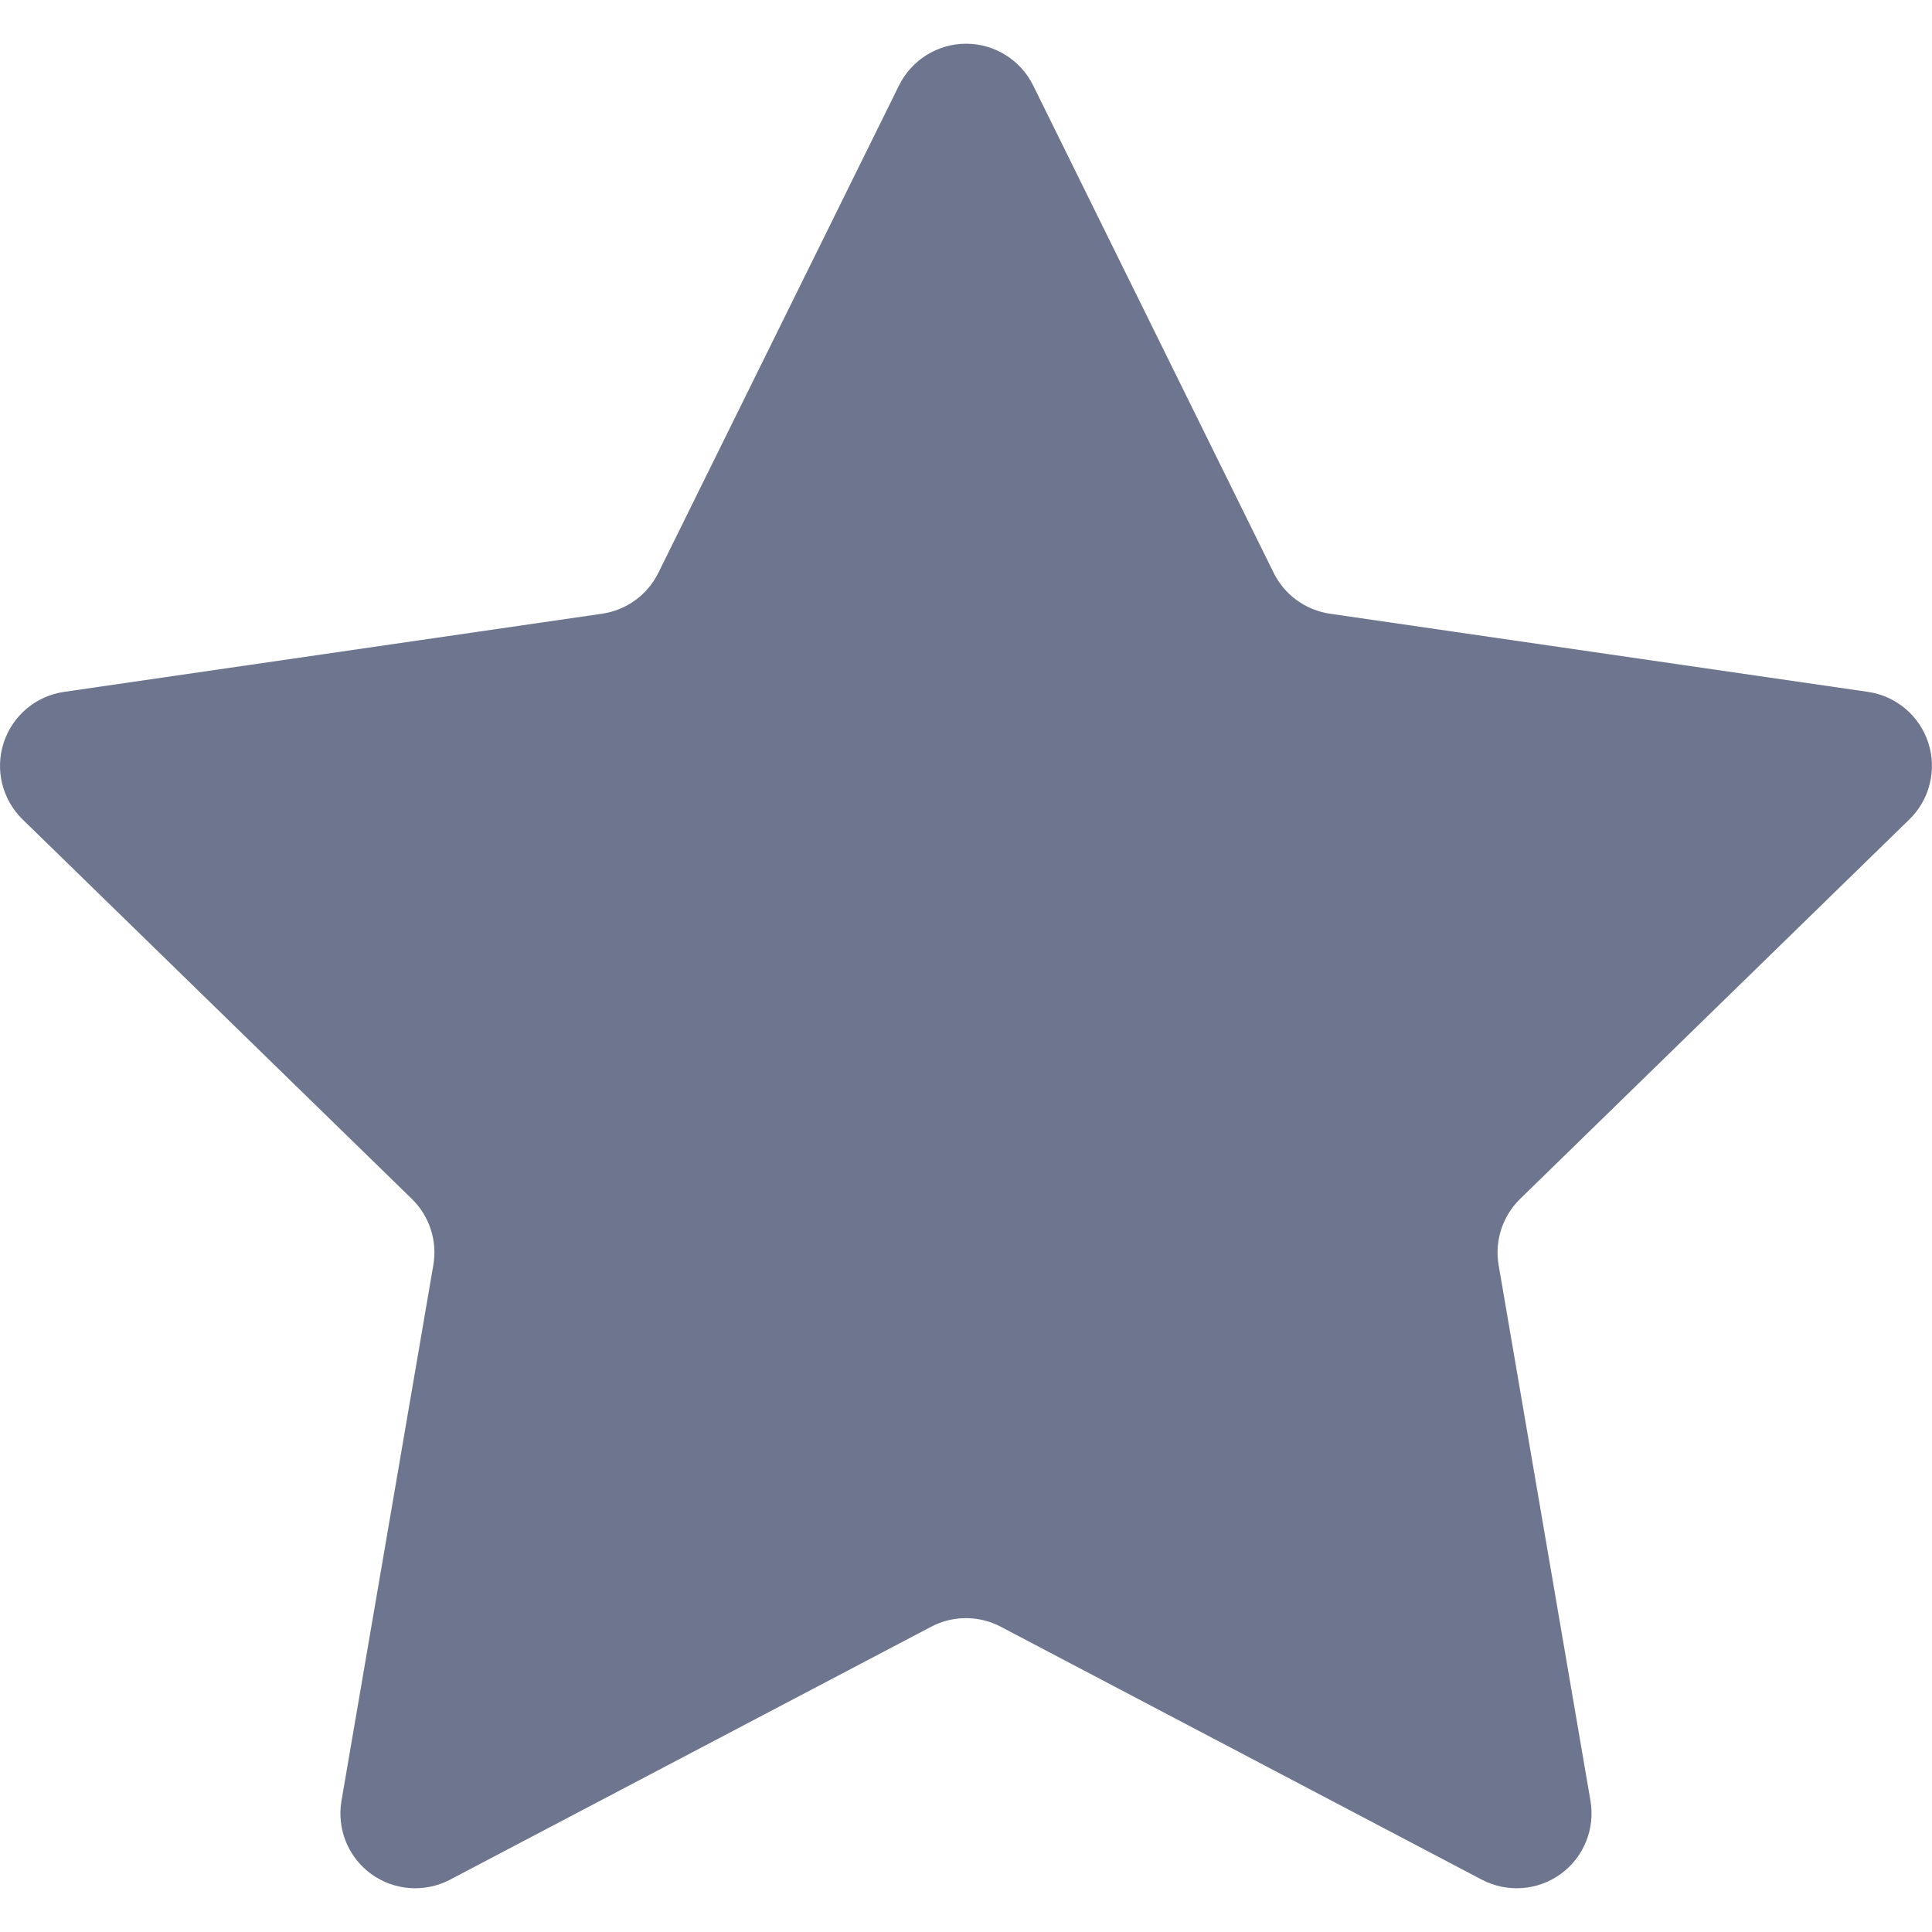
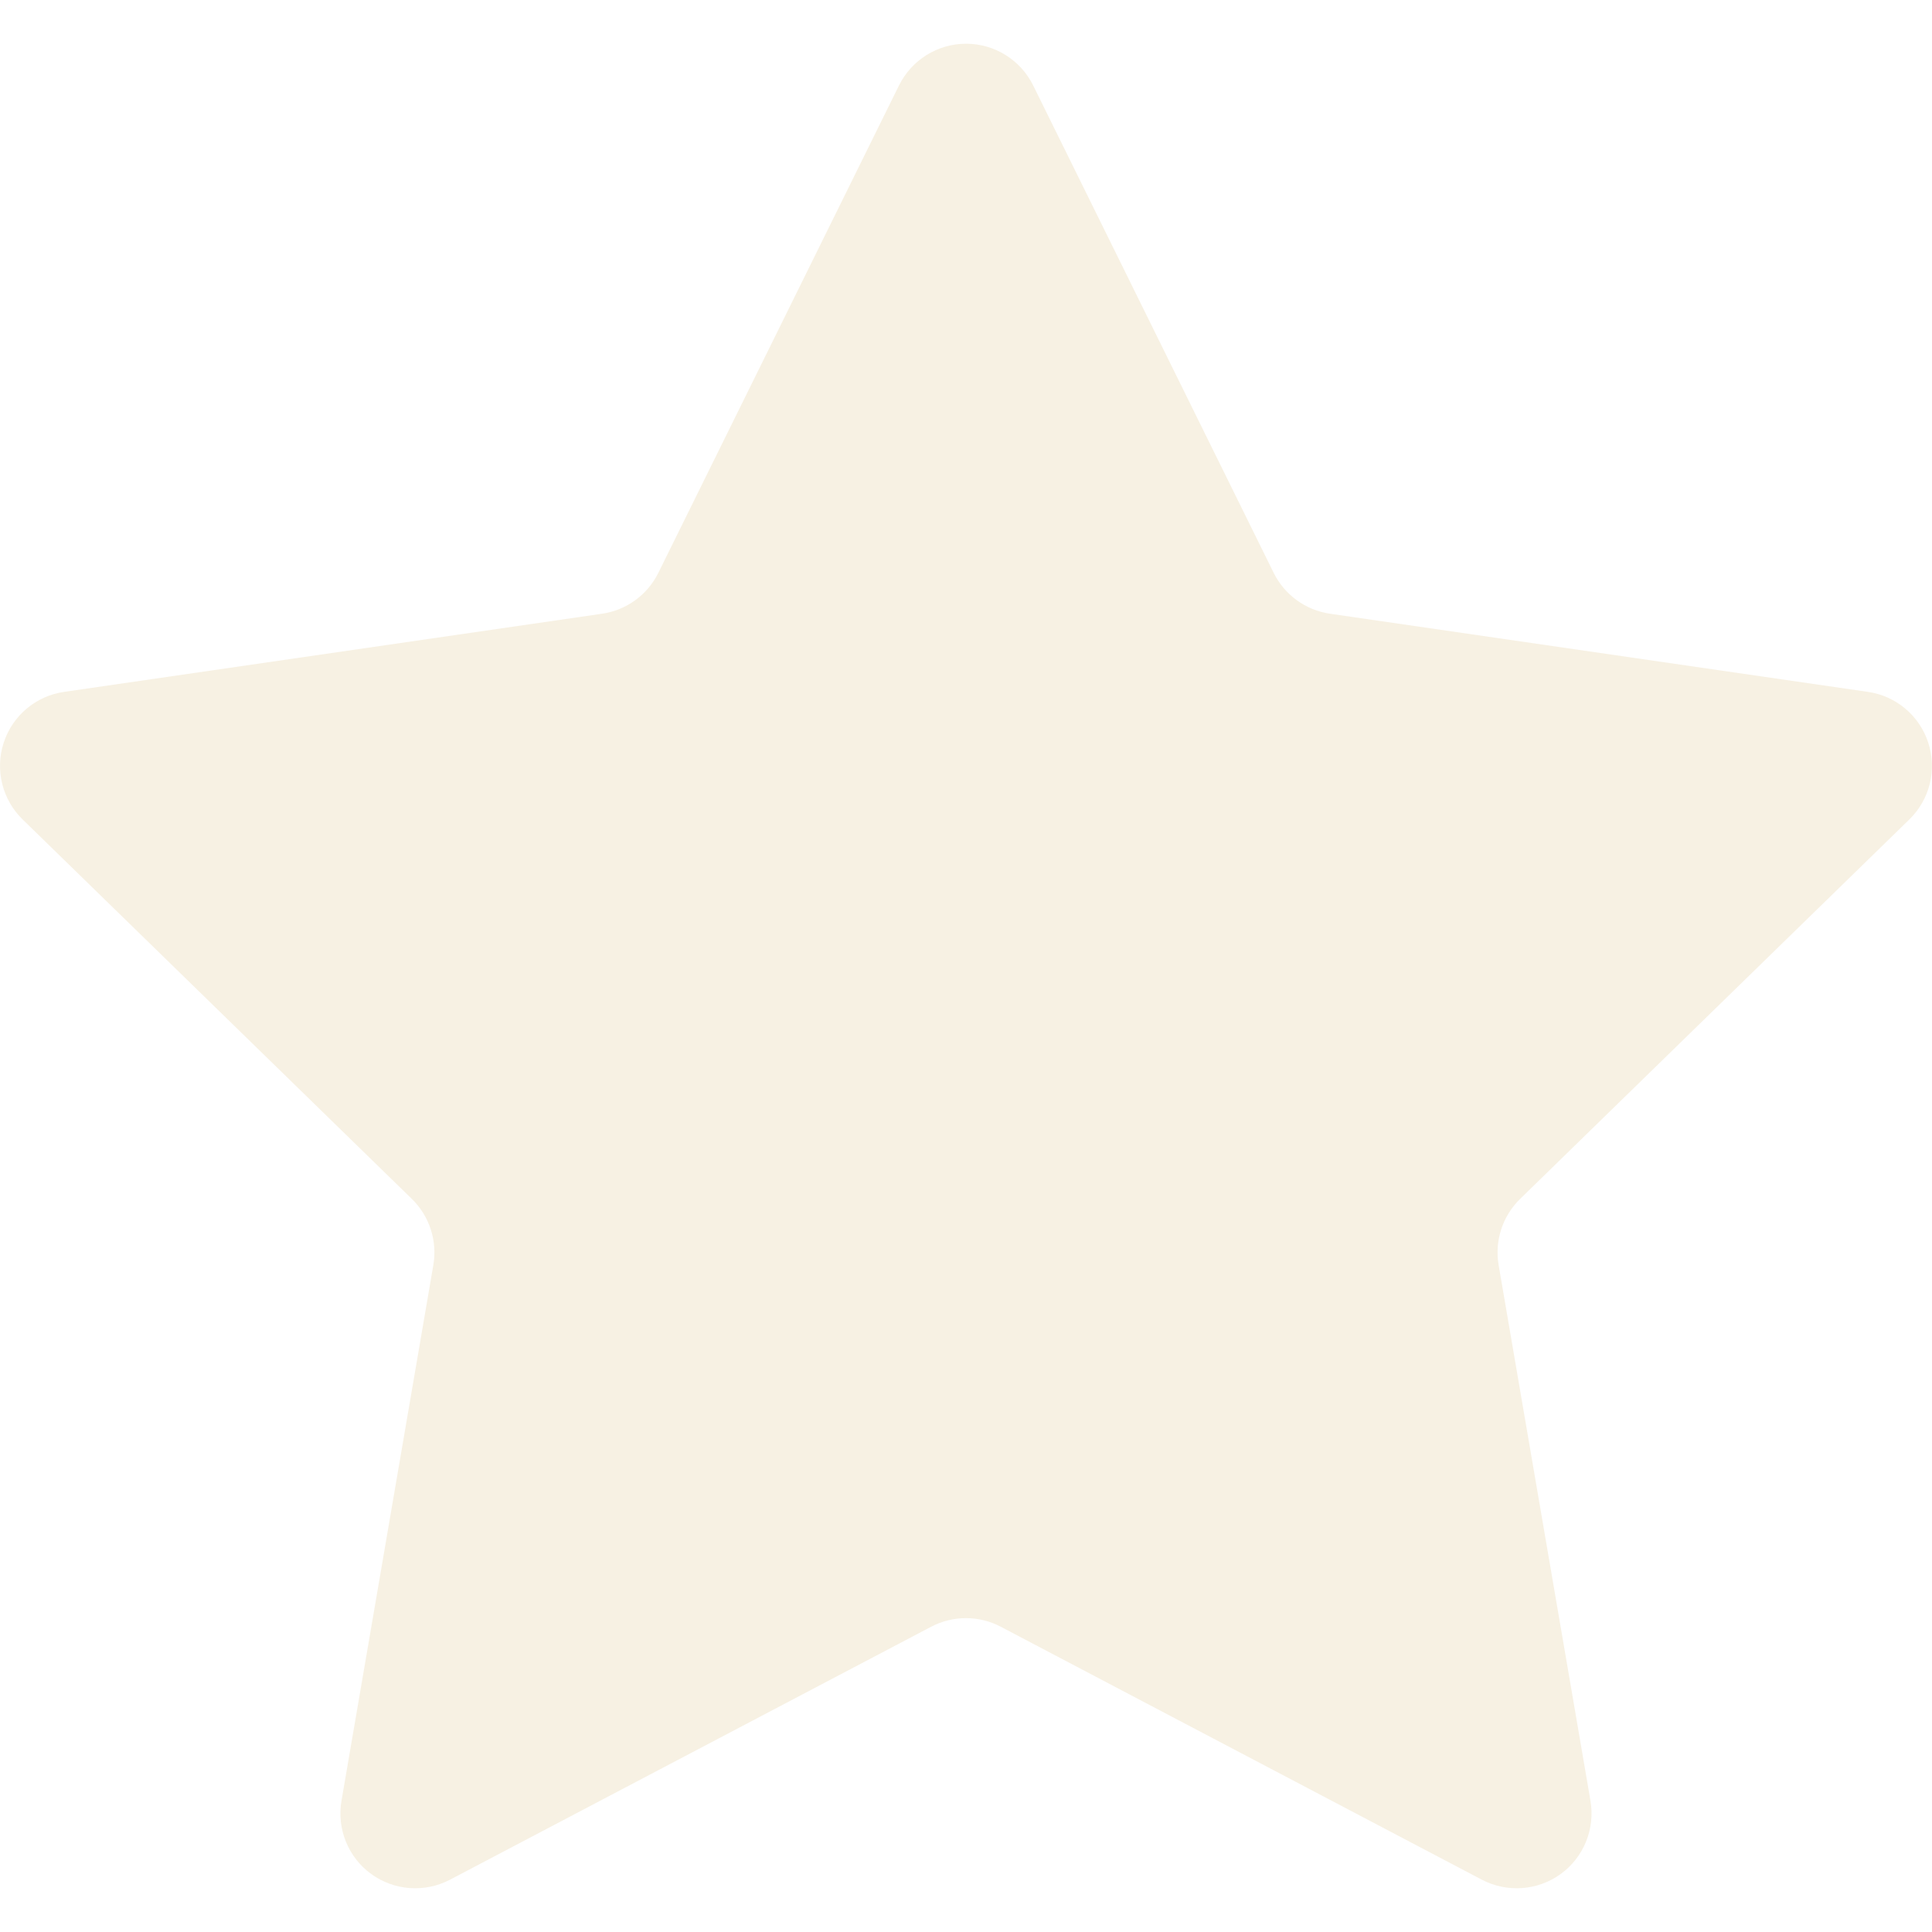
<svg xmlns="http://www.w3.org/2000/svg" version="1.1" x="0px" y="0px" width="46.354px" height="46.354px" viewBox="0 0 46.354 46.354" style="enable-background:new 0 0 46.354 46.354;" xml:space="preserve">
-   <path d="M21.57,2.049c0.303-0.612,0.927-1,1.609-1c0.682,0,1.307,0.388,1.609,1l5.771,11.695c0.261,0.529,0.767,0.896,1.352,0.981   L44.817,16.6c0.677,0.098,1.237,0.572,1.448,1.221c0.211,0.649,0.035,1.363-0.454,1.839l-9.338,9.104   c-0.423,0.412-0.616,1.006-0.517,1.588l2.204,12.855c0.114,0.674-0.161,1.354-0.715,1.756c-0.553,0.4-1.284,0.453-1.89,0.137   l-11.544-6.07c-0.522-0.275-1.147-0.275-1.67,0l-11.544,6.069c-0.604,0.317-1.337,0.265-1.89-0.136   c-0.553-0.401-0.829-1.082-0.714-1.756l2.204-12.855c0.1-0.582-0.094-1.176-0.517-1.588L0.542,19.66   c-0.489-0.477-0.665-1.19-0.454-1.839c0.211-0.649,0.772-1.123,1.449-1.221l12.908-1.875c0.584-0.085,1.09-0.452,1.351-0.982   L21.57,2.049z" style="fill: #6e768f;" />
+   <path d="M21.57,2.049c0.303-0.612,0.927-1,1.609-1c0.682,0,1.307,0.388,1.609,1l5.771,11.695c0.261,0.529,0.767,0.896,1.352,0.981   L44.817,16.6c0.677,0.098,1.237,0.572,1.448,1.221c0.211,0.649,0.035,1.363-0.454,1.839l-9.338,9.104   c-0.423,0.412-0.616,1.006-0.517,1.588l2.204,12.855c0.114,0.674-0.161,1.354-0.715,1.756c-0.553,0.4-1.284,0.453-1.89,0.137   l-11.544-6.07c-0.522-0.275-1.147-0.275-1.67,0l-11.544,6.069c-0.604,0.317-1.337,0.265-1.89-0.136   c-0.553-0.401-0.829-1.082-0.714-1.756l2.204-12.855c0.1-0.582-0.094-1.176-0.517-1.588L0.542,19.66   c-0.489-0.477-0.665-1.19-0.454-1.839c0.211-0.649,0.772-1.123,1.449-1.221l12.908-1.875c0.584-0.085,1.09-0.452,1.351-0.982   L21.57,2.049z" style="fill: #f7f1e3;" />
</svg>
